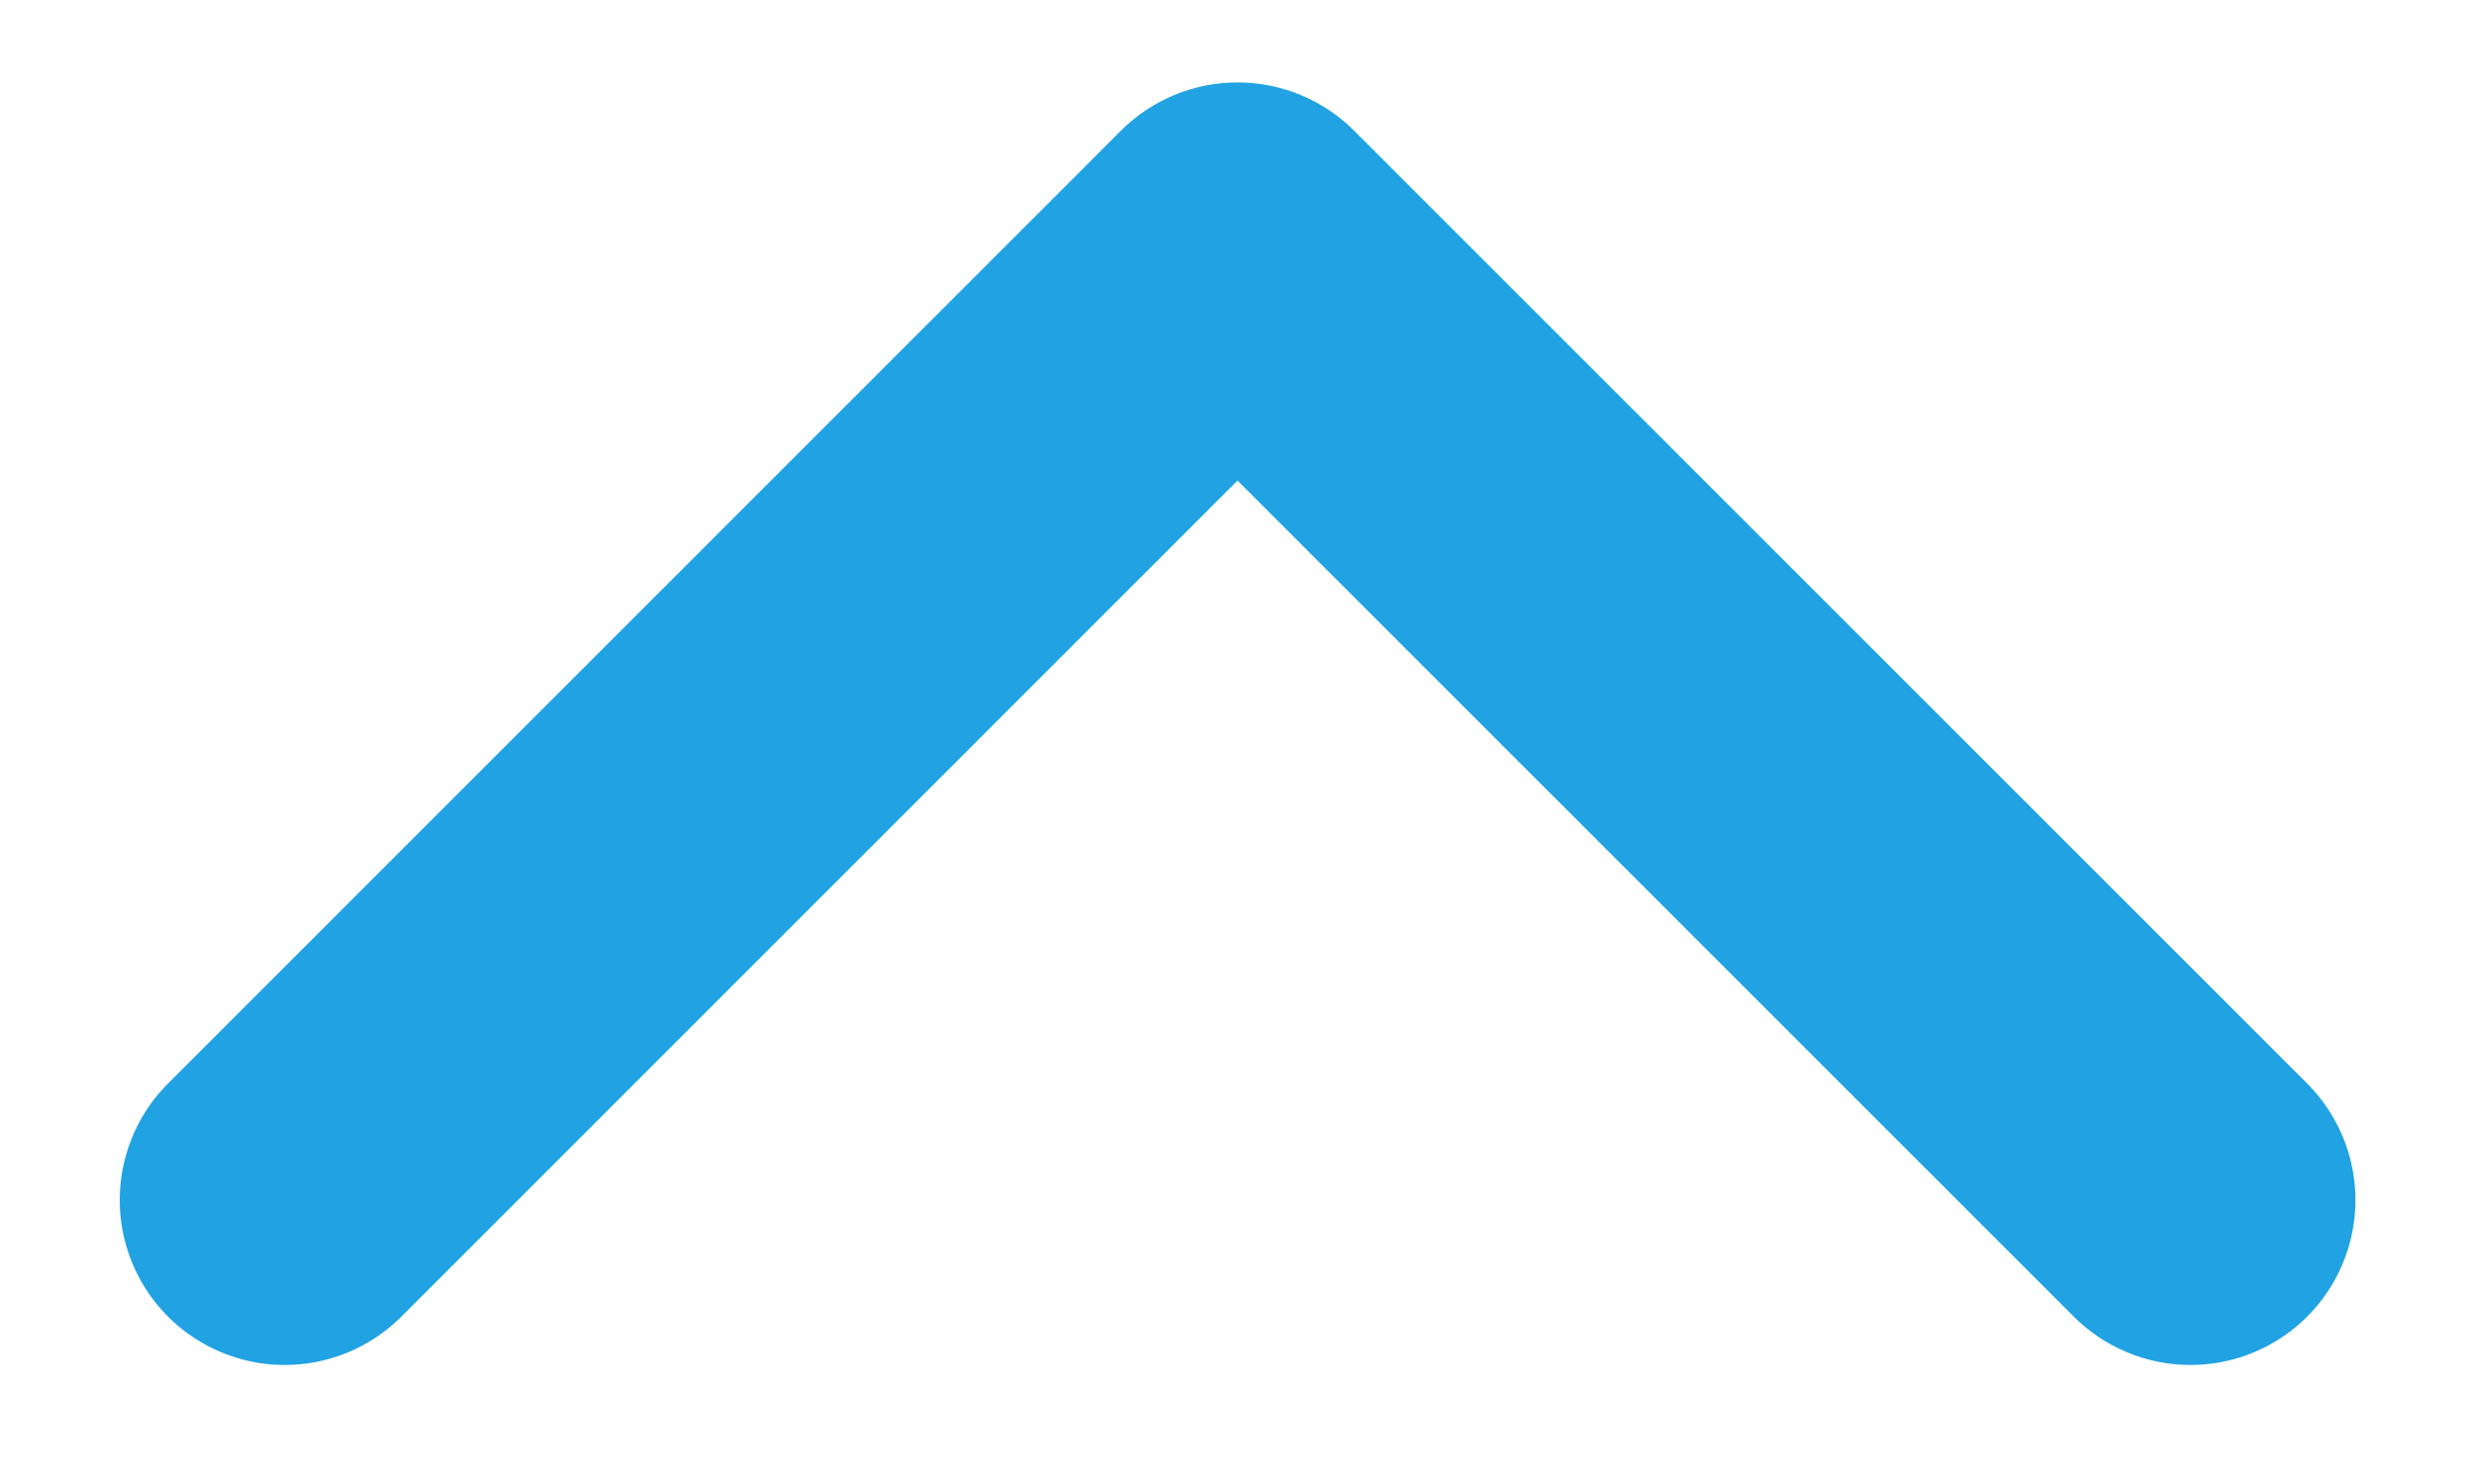
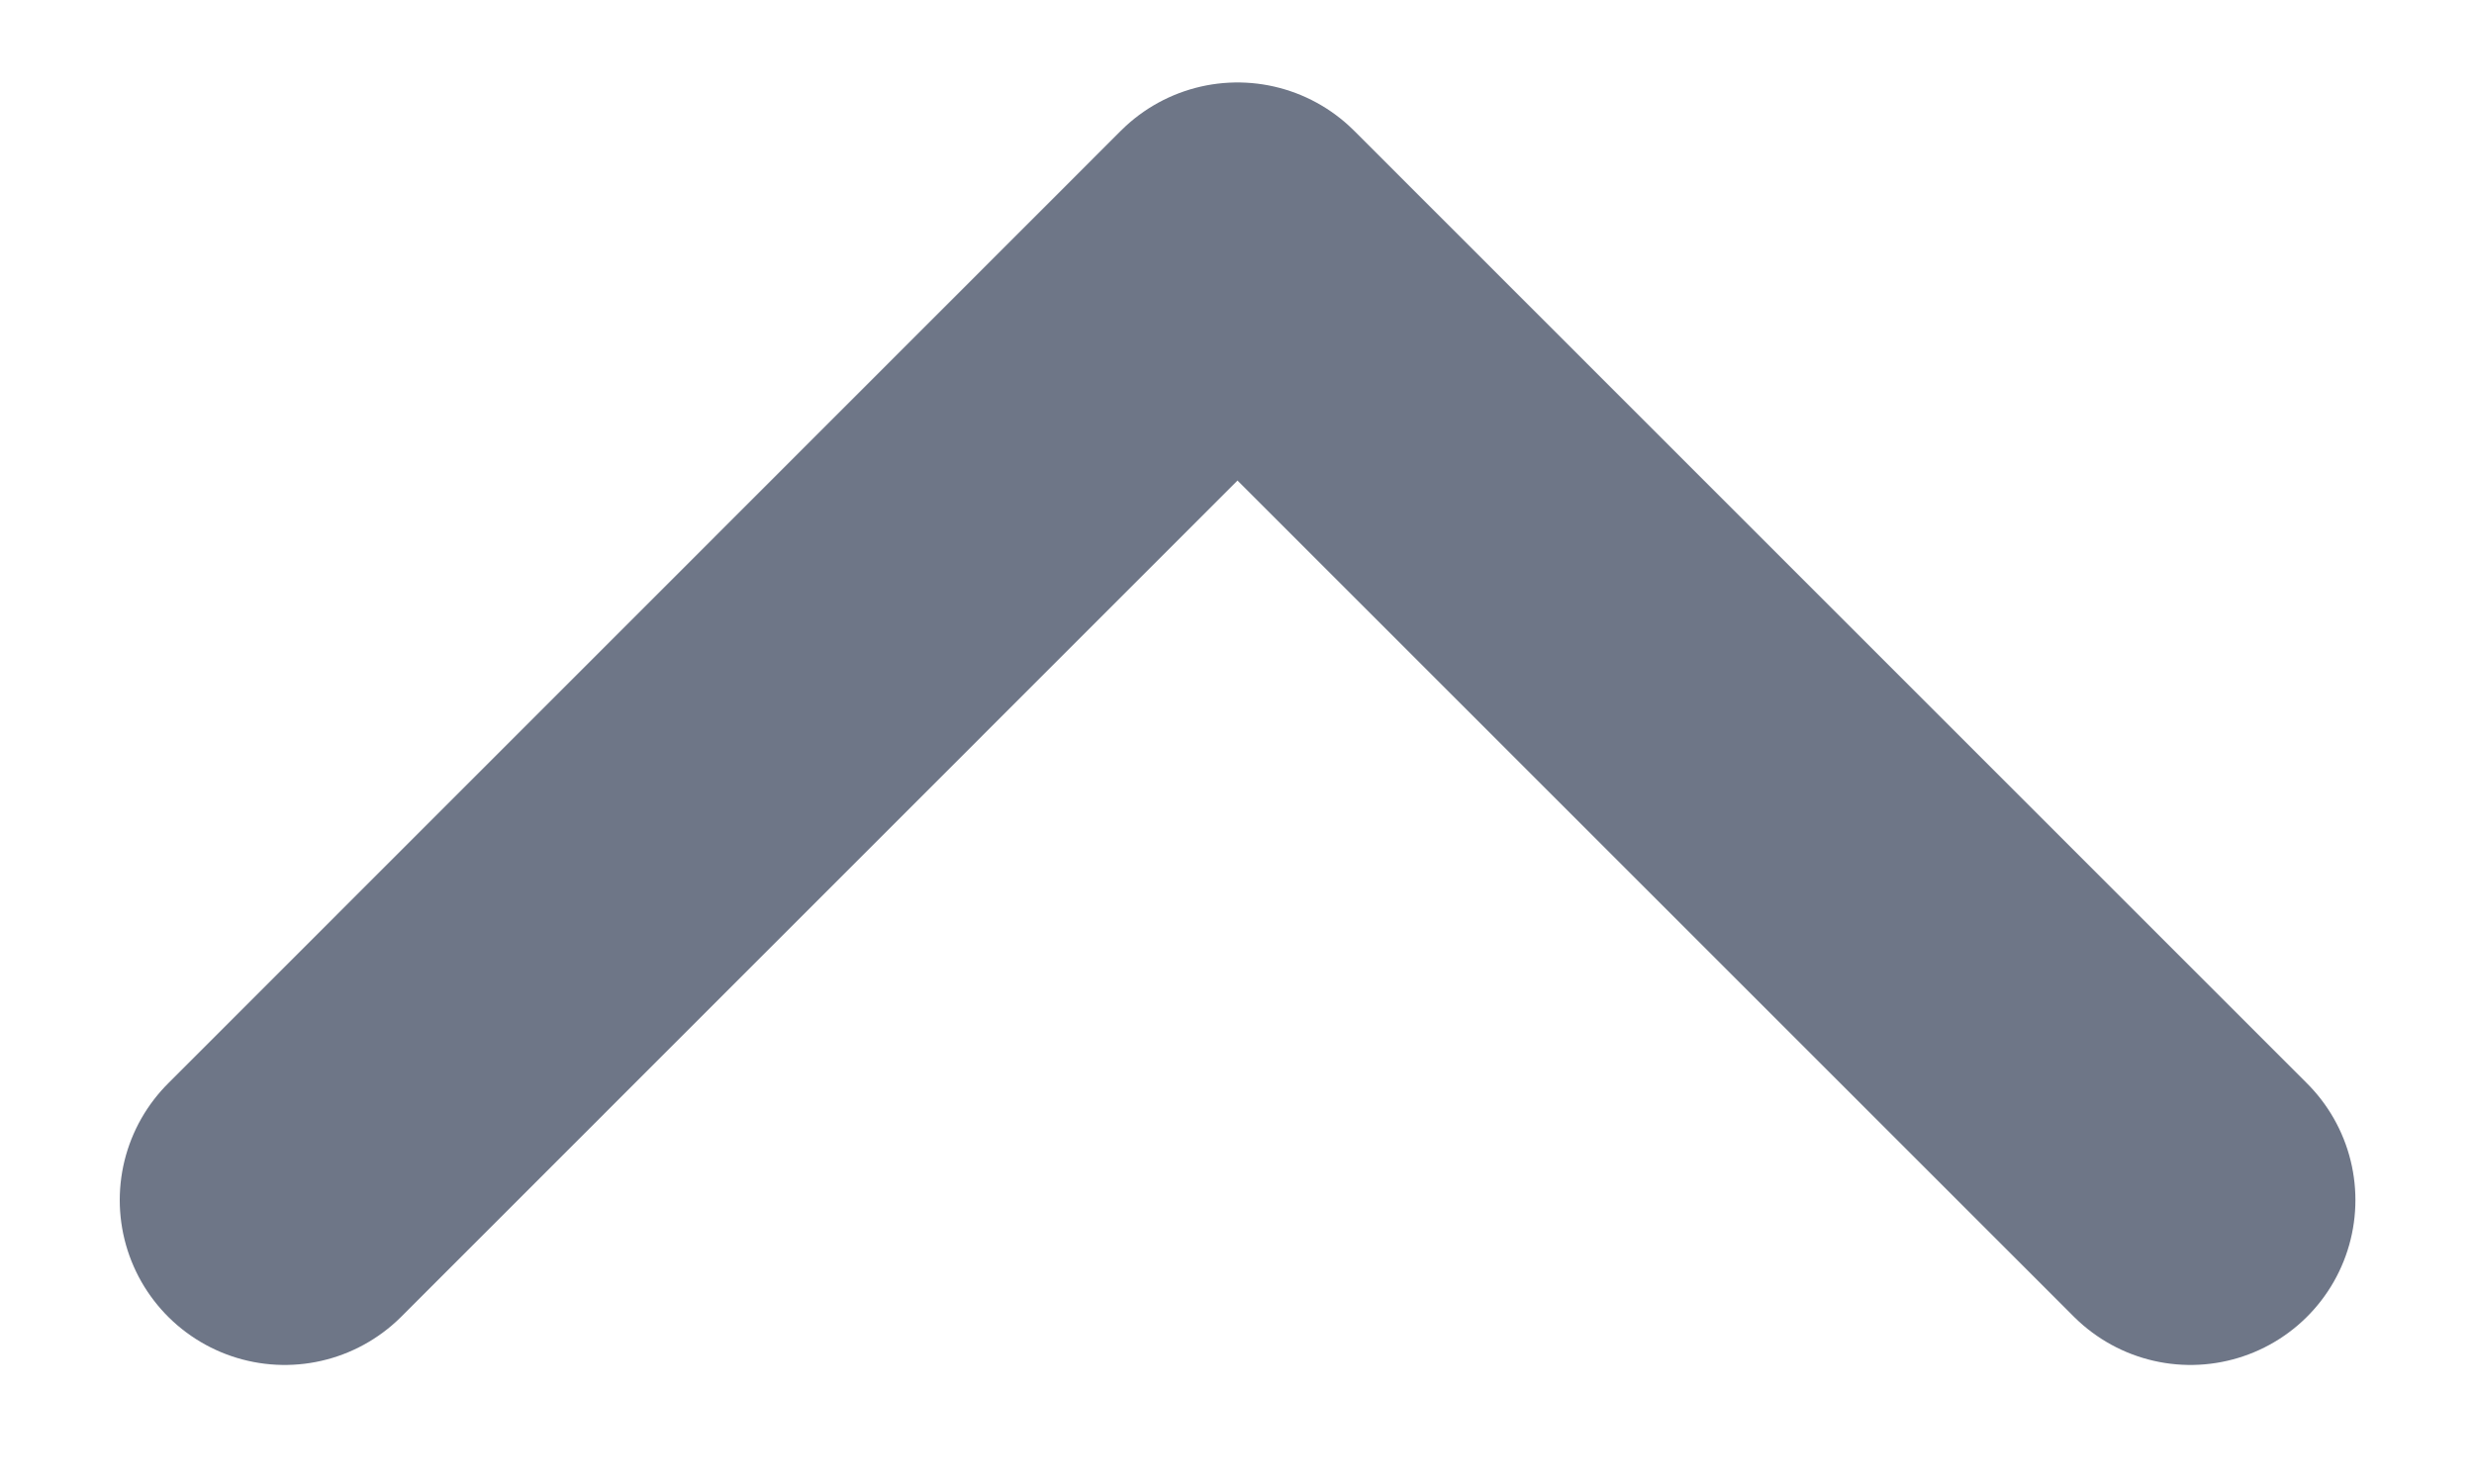
<svg xmlns="http://www.w3.org/2000/svg" width="15" height="9" viewBox="0 0 15 9" fill="none">
-   <path d="M1.726 7.278L7.503 1.5L13.281 7.278" stroke="#20A2E3" stroke-width="2" stroke-linecap="round" stroke-linejoin="round" />
+   <path d="M1.726 7.278L7.503 1.5L13.281 7.278" stroke="#6e7687" stroke-width="2" stroke-linecap="round" stroke-linejoin="round" />
</svg>
